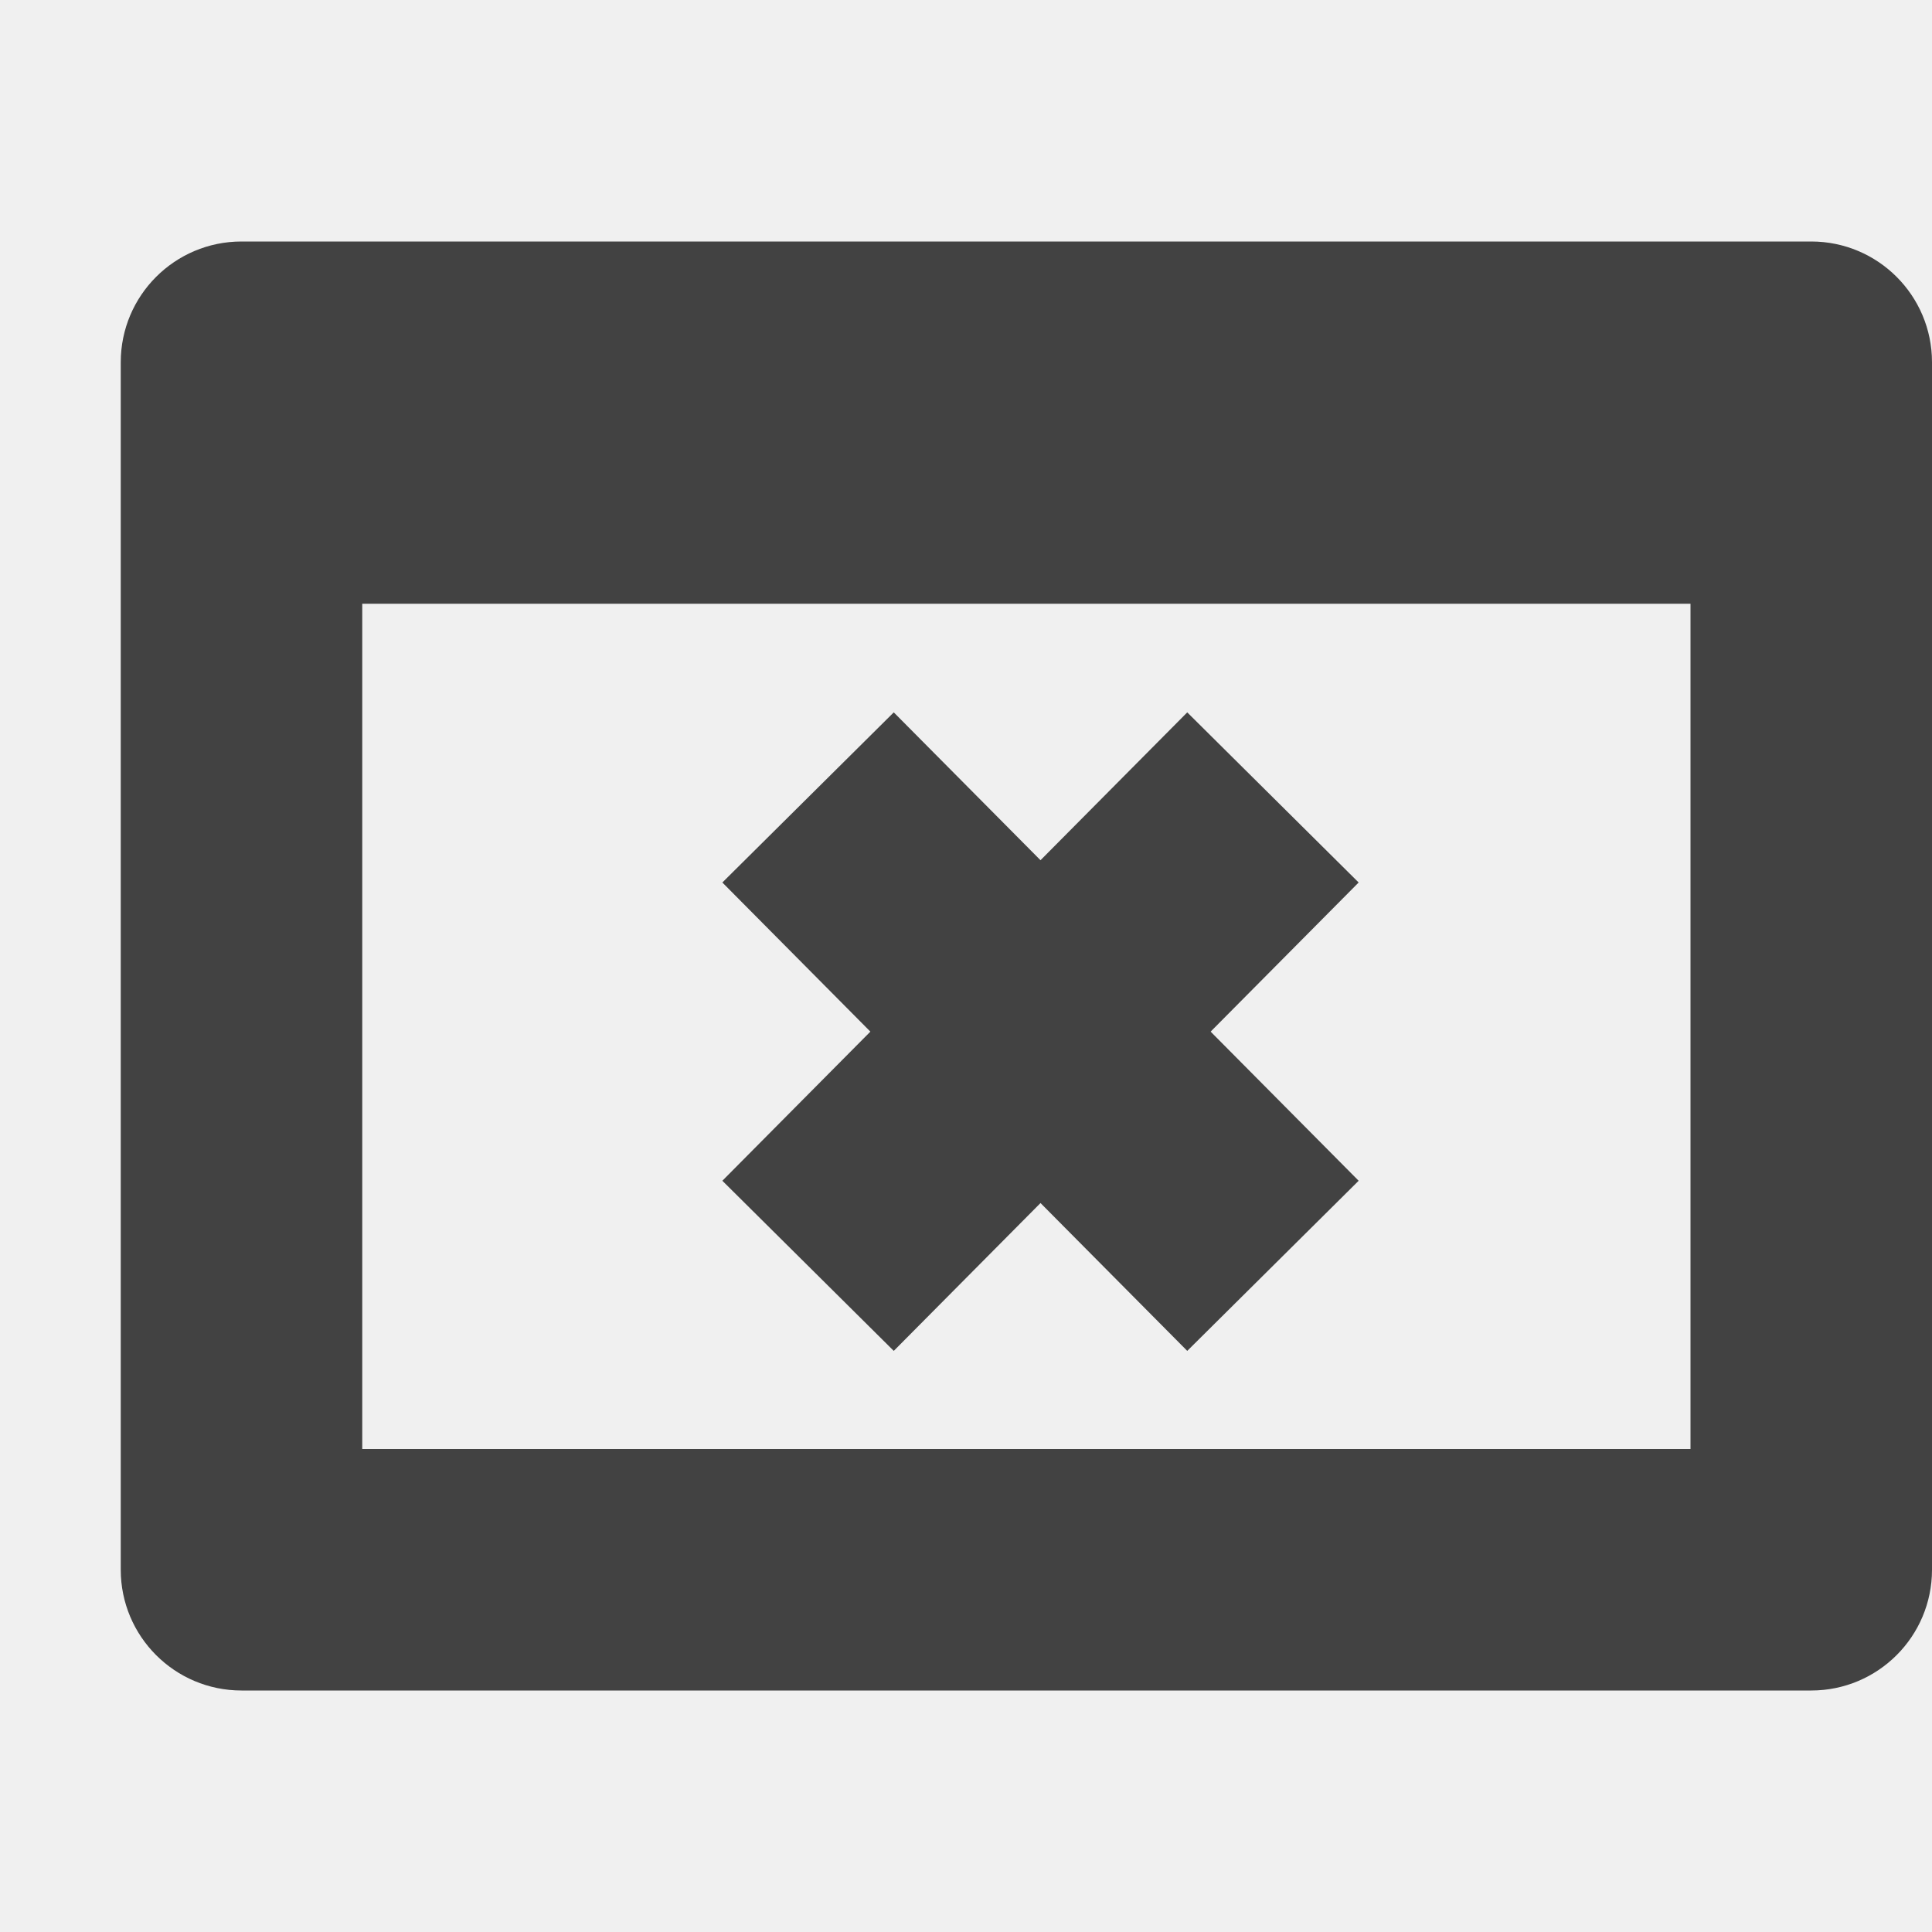
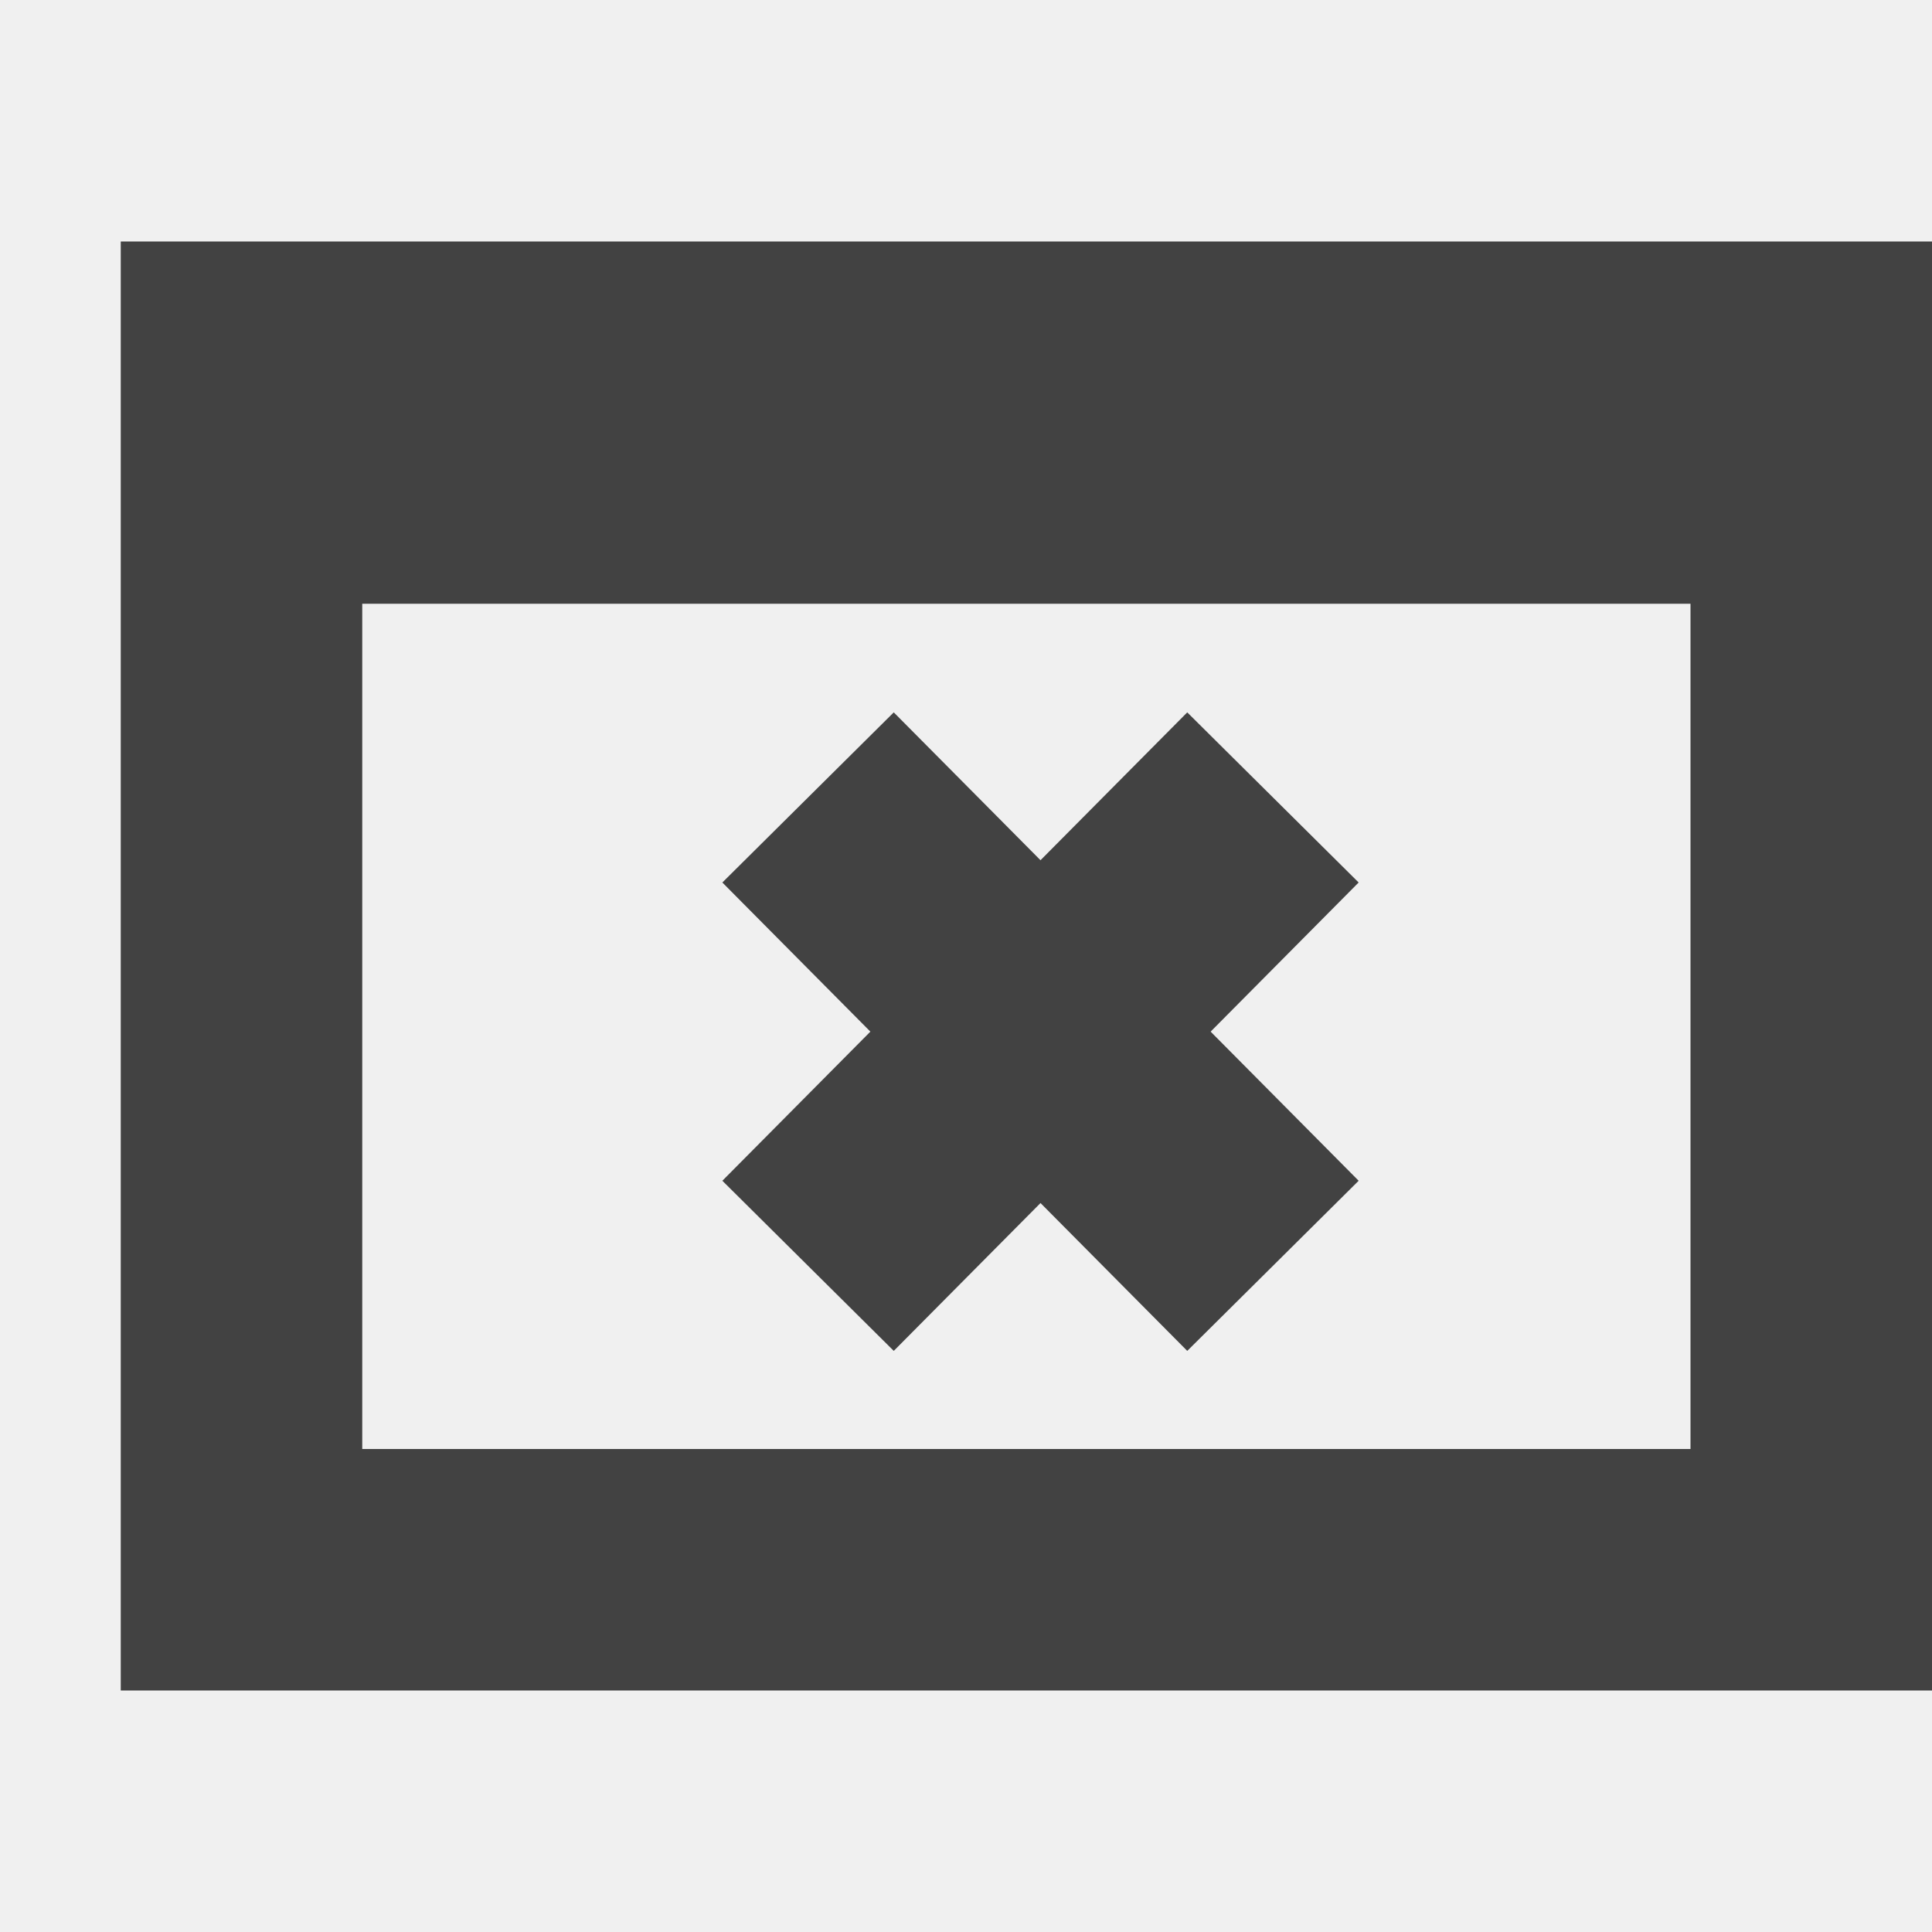
<svg xmlns="http://www.w3.org/2000/svg" width="16" height="16" viewBox="0 0 16 16" fill="none">
-   <mask id="path-1-inside-1" fill="white">
-     <rect x="1" y="2" width="15" height="12" rx="1" />
-   </mask>
-   <rect x="1" y="2" width="15" height="12" rx="1" stroke="#424242" stroke-width="4" mask="url(#path-1-inside-1)" />
-   <path d="M2.071 4L14.5 4" stroke="#424242" stroke-width="2" />
+   <rect x="2" y="3" width="13" height="10" stroke="#424242" stroke-width="2" />
  <path d="M6.692 10.483L10.542 6.604" stroke="#424242" stroke-width="2" stroke-miterlimit="1" stroke-linejoin="bevel" />
  <path d="M6.692 6.604L10.542 10.483" stroke="#424242" stroke-width="2" stroke-miterlimit="1" stroke-linejoin="bevel" />
+   <path d="M2 4H14.5" stroke="#424242" stroke-width="2" />
</svg>
